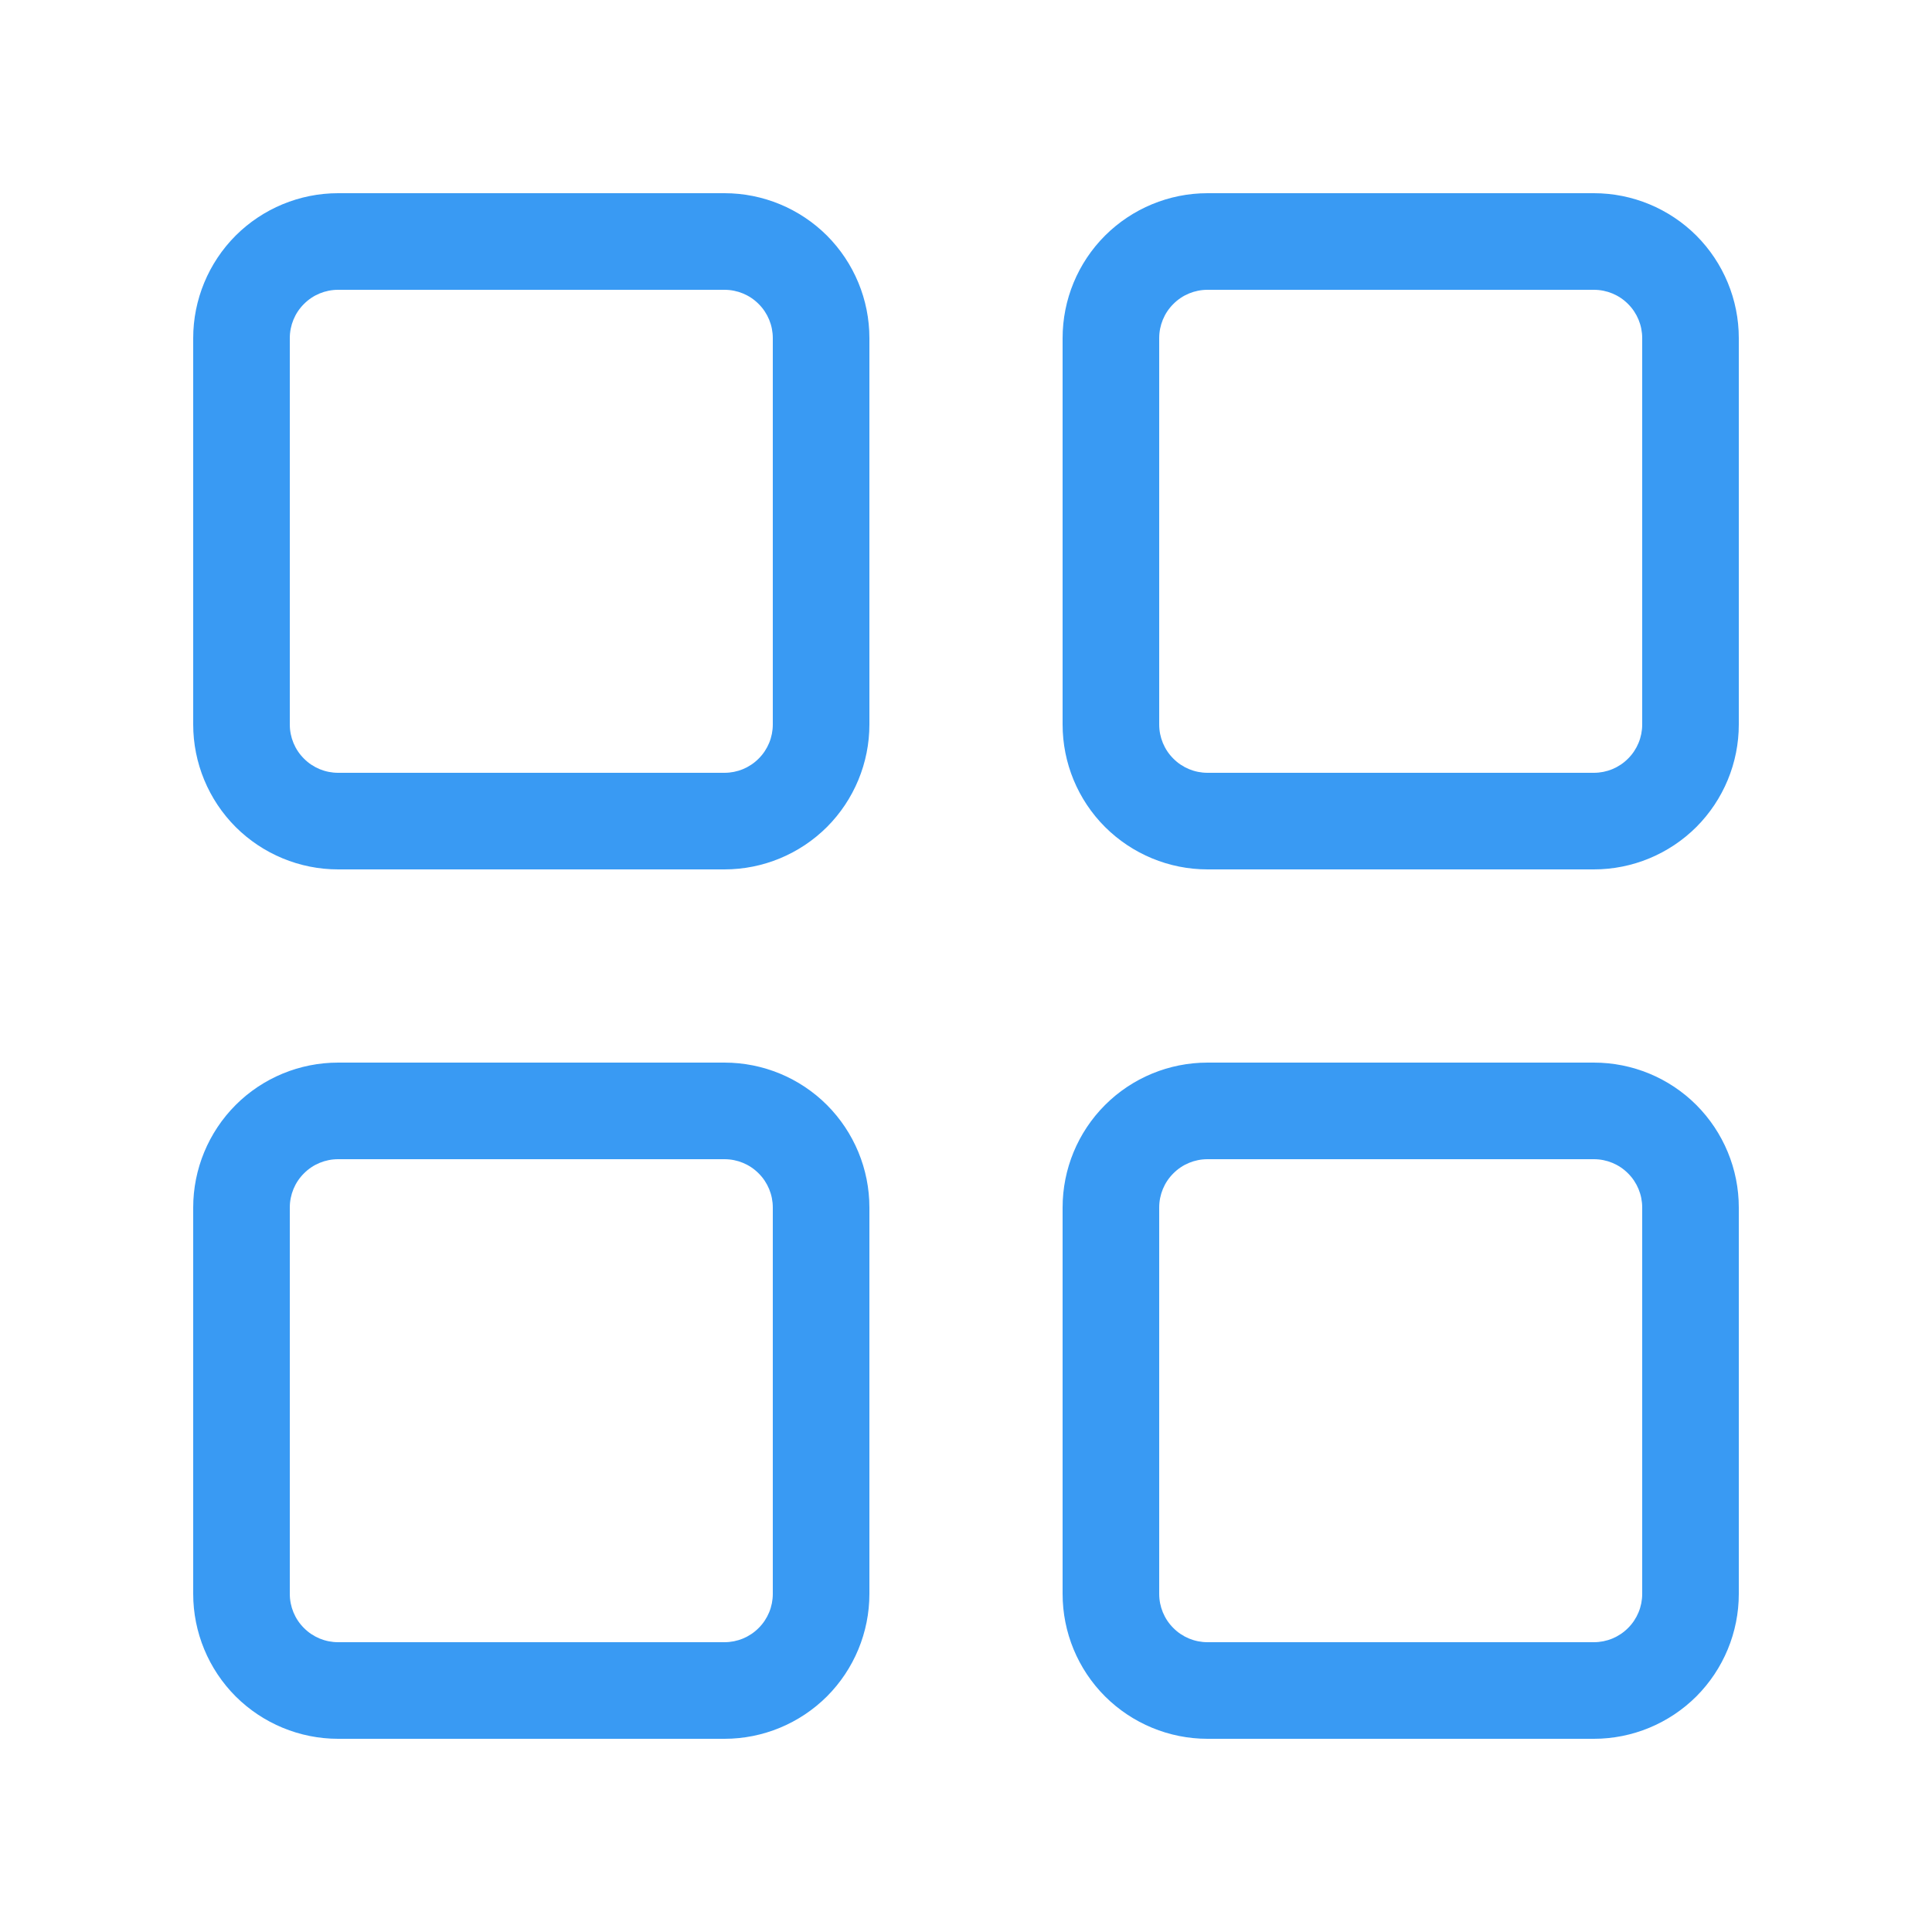
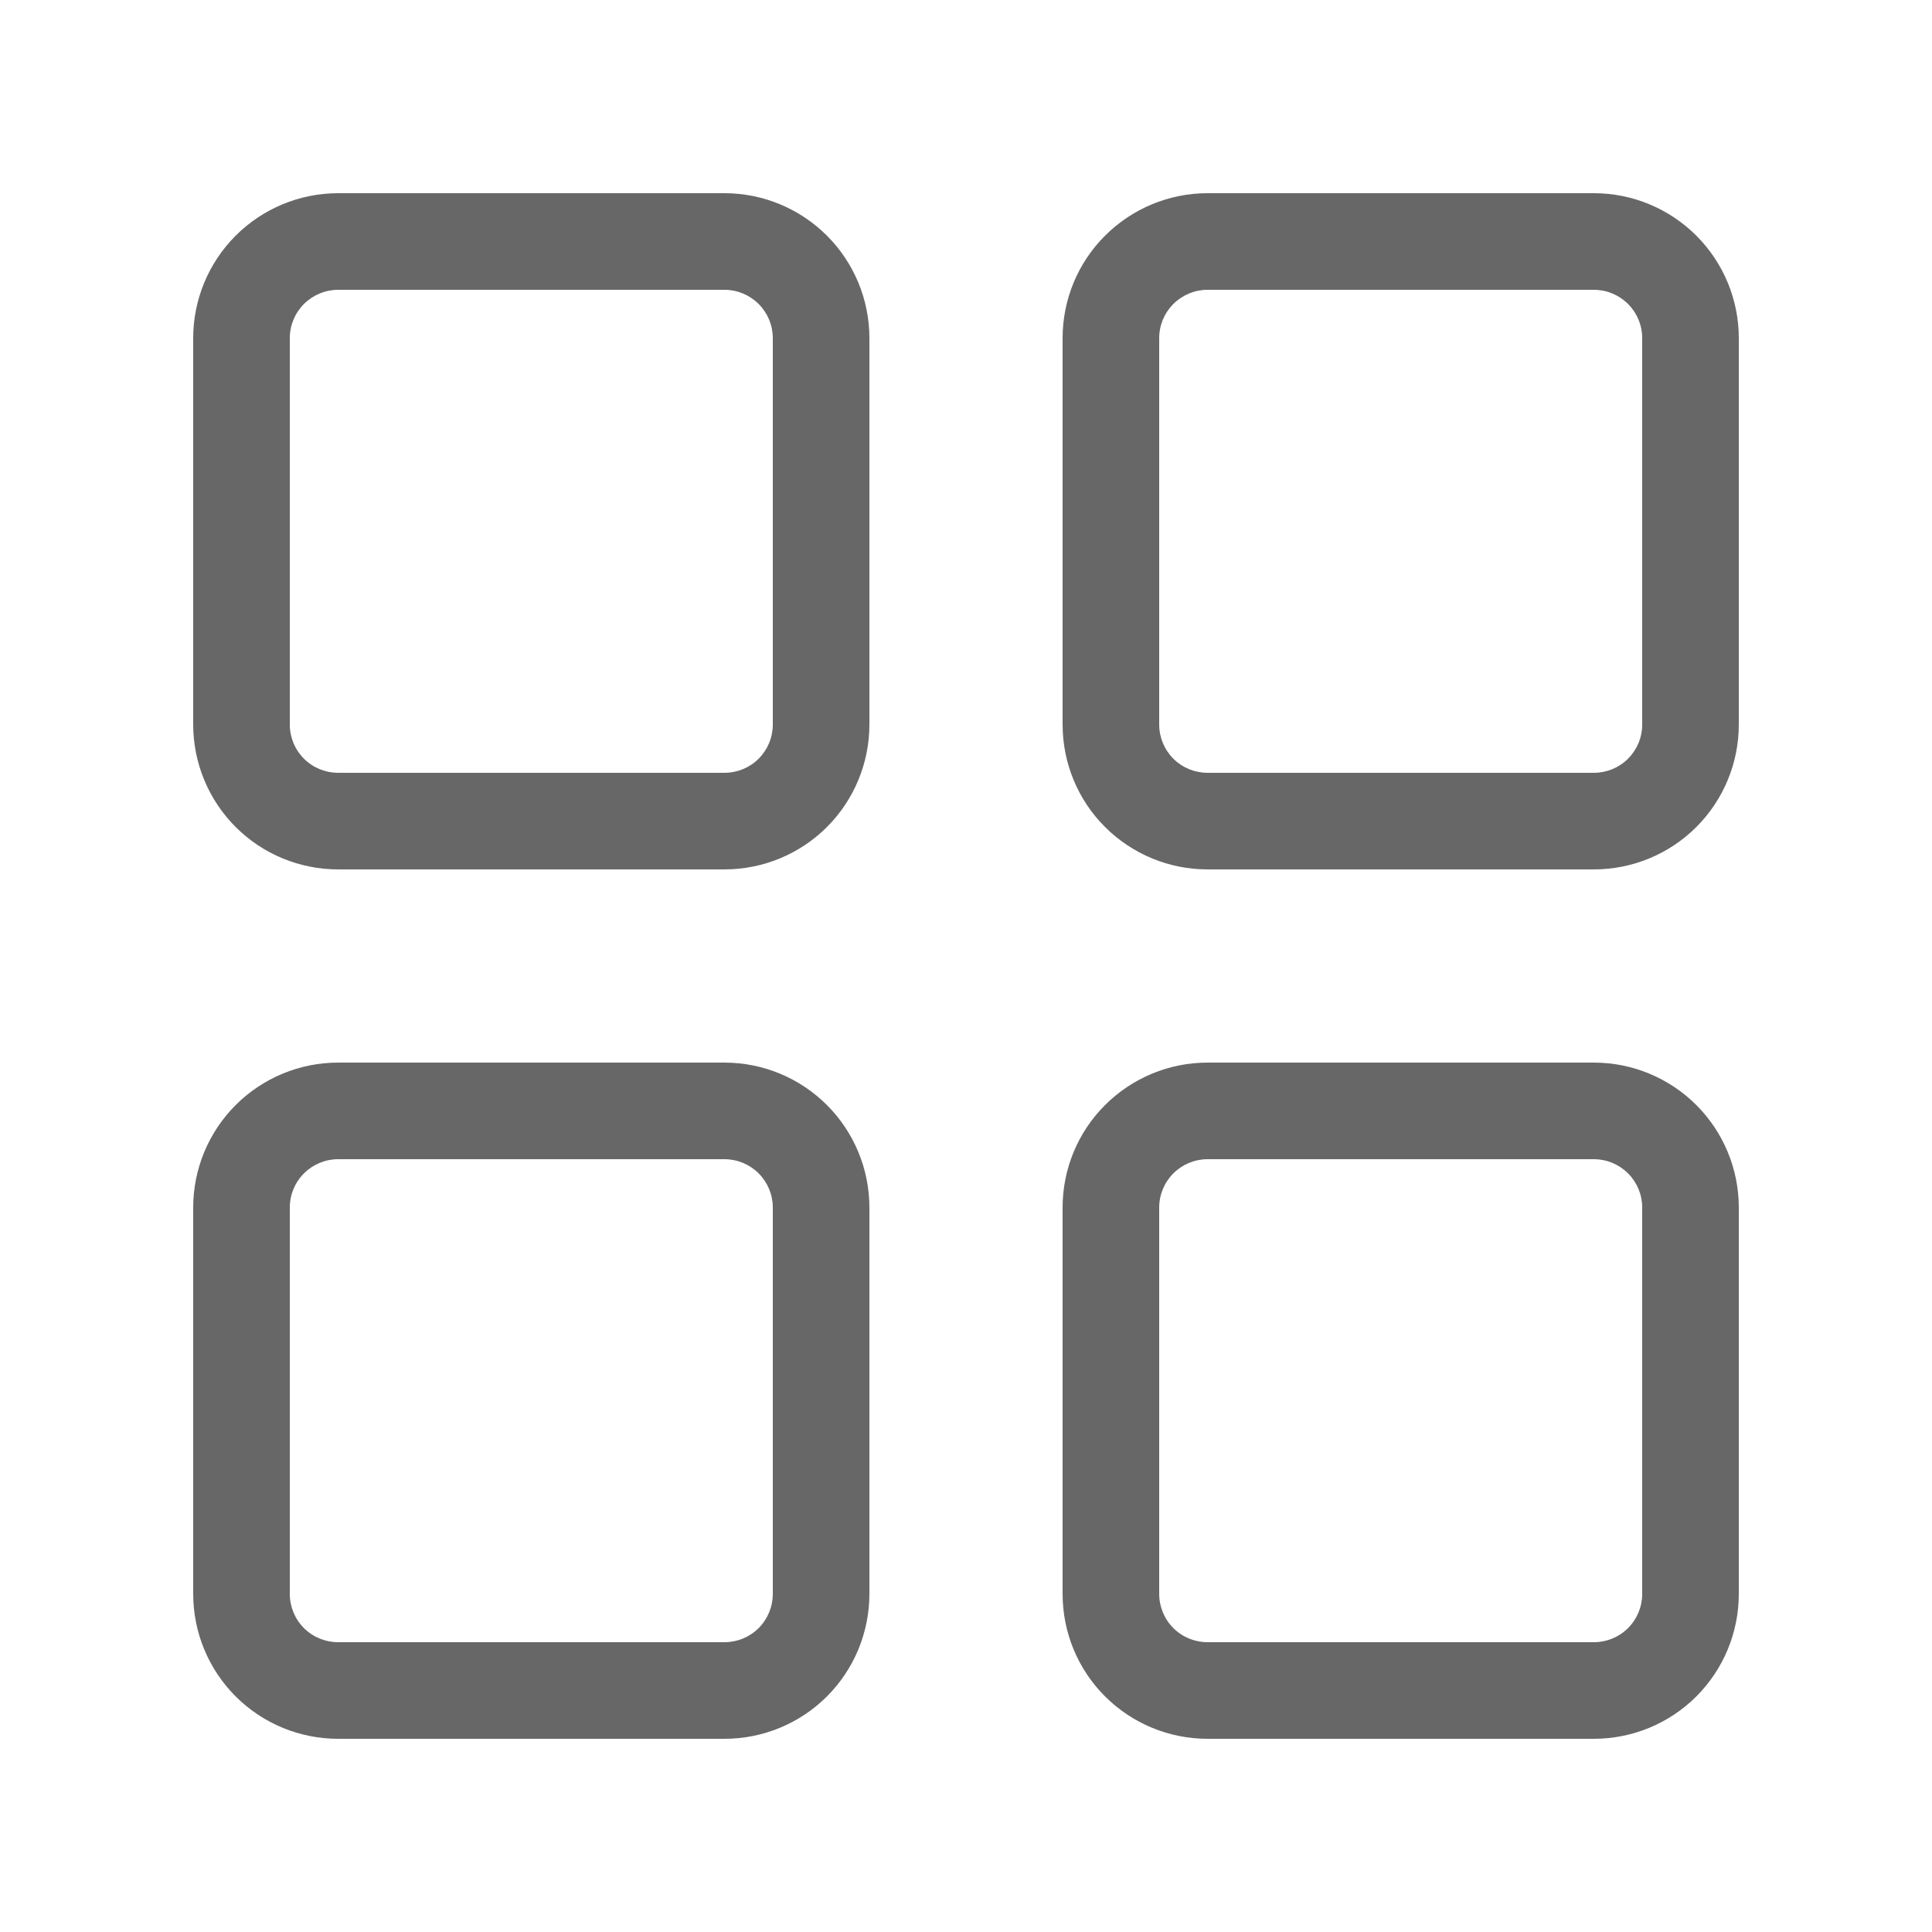
<svg xmlns="http://www.w3.org/2000/svg" width="24" height="24" viewBox="0 0 24 24" fill="none">
-   <path d="M9 13.2C9.477 13.2 9.935 13.389 10.273 13.727C10.61 14.065 10.8 14.523 10.8 15V19.8C10.8 20.277 10.61 20.735 10.273 21.073C9.935 21.41 9.477 21.6 9 21.6H4.2C3.723 21.6 3.265 21.41 2.927 21.073C2.59 20.735 2.4 20.277 2.4 19.8V15C2.4 14.523 2.59 14.065 2.927 13.727C3.265 13.389 3.723 13.2 4.2 13.2H9ZM19.8 13.2C20.277 13.2 20.735 13.389 21.073 13.727C21.41 14.065 21.6 14.523 21.6 15V19.8C21.6 20.277 21.41 20.735 21.073 21.073C20.735 21.41 20.277 21.6 19.8 21.6H15C14.523 21.6 14.065 21.41 13.727 21.073C13.389 20.735 13.2 20.277 13.2 19.8V15C13.2 14.523 13.389 14.065 13.727 13.727C14.065 13.389 14.523 13.2 15 13.2H19.8ZM9 14.4H4.2C4.041 14.4 3.888 14.463 3.776 14.576C3.663 14.688 3.6 14.841 3.6 15V19.8C3.6 19.959 3.663 20.112 3.776 20.224C3.888 20.337 4.041 20.4 4.2 20.4H9C9.159 20.4 9.312 20.337 9.424 20.224C9.537 20.112 9.6 19.959 9.6 19.8V15C9.6 14.841 9.537 14.688 9.424 14.576C9.312 14.463 9.159 14.4 9 14.4ZM19.8 14.4H15C14.841 14.4 14.688 14.463 14.576 14.576C14.463 14.688 14.4 14.841 14.4 15V19.8C14.4 19.959 14.463 20.112 14.576 20.224C14.688 20.337 14.841 20.4 15 20.4H19.8C19.959 20.4 20.112 20.337 20.224 20.224C20.337 20.112 20.4 19.959 20.4 19.8V15C20.4 14.841 20.337 14.688 20.224 14.576C20.112 14.463 19.959 14.4 19.8 14.4ZM9 2.4C9.477 2.4 9.935 2.59 10.273 2.927C10.61 3.265 10.8 3.723 10.8 4.2V9C10.8 9.477 10.61 9.935 10.273 10.273C9.935 10.61 9.477 10.8 9 10.8H4.2C3.723 10.8 3.265 10.61 2.927 10.273C2.59 9.935 2.4 9.477 2.4 9V4.2C2.4 3.723 2.59 3.265 2.927 2.927C3.265 2.59 3.723 2.4 4.2 2.4H9ZM19.8 2.4C20.277 2.4 20.735 2.59 21.073 2.927C21.41 3.265 21.6 3.723 21.6 4.2V9C21.6 9.477 21.41 9.935 21.073 10.273C20.735 10.61 20.277 10.8 19.8 10.8H15C14.523 10.8 14.065 10.61 13.727 10.273C13.389 9.935 13.2 9.477 13.2 9V4.2C13.2 3.723 13.389 3.265 13.727 2.927C14.065 2.59 14.523 2.4 15 2.4H19.8ZM9 3.6H4.2C4.041 3.6 3.888 3.663 3.776 3.776C3.663 3.888 3.6 4.041 3.6 4.2V9C3.6 9.159 3.663 9.312 3.776 9.424C3.888 9.537 4.041 9.6 4.2 9.6H9C9.159 9.6 9.312 9.537 9.424 9.424C9.537 9.312 9.6 9.159 9.6 9V4.2C9.6 4.041 9.537 3.888 9.424 3.776C9.312 3.663 9.159 3.6 9 3.6ZM19.8 3.6H15C14.841 3.6 14.688 3.663 14.576 3.776C14.463 3.888 14.4 4.041 14.4 4.2V9C14.4 9.159 14.463 9.312 14.576 9.424C14.688 9.537 14.841 9.6 15 9.6H19.8C19.959 9.6 20.112 9.537 20.224 9.424C20.337 9.312 20.4 9.159 20.4 9V4.2C20.4 4.041 20.337 3.888 20.224 3.776C20.112 3.663 19.959 3.6 19.8 3.6Z" fill="#399AF3" />
+   <path d="M9 13.2C9.477 13.2 9.935 13.39 10.273 13.728C10.61 14.065 10.8 14.523 10.8 15V19.8C10.8 20.278 10.61 20.736 10.273 21.073C9.935 21.411 9.477 21.6 9 21.6H4.2C3.723 21.6 3.265 21.411 2.927 21.073C2.59 20.736 2.4 20.278 2.4 19.8V15C2.4 14.523 2.59 14.065 2.927 13.728C3.265 13.39 3.723 13.2 4.2 13.2H9ZM19.8 13.2C20.277 13.2 20.735 13.39 21.073 13.728C21.41 14.065 21.6 14.523 21.6 15V19.8C21.6 20.278 21.41 20.736 21.073 21.073C20.735 21.411 20.277 21.6 19.8 21.6H15C14.523 21.6 14.065 21.411 13.727 21.073C13.389 20.736 13.2 20.278 13.2 19.8V15C13.2 14.523 13.389 14.065 13.727 13.728C14.065 13.39 14.523 13.2 15 13.2H19.8ZM9 14.4H4.2C4.041 14.4 3.888 14.464 3.776 14.576C3.663 14.689 3.6 14.841 3.6 15V19.8C3.6 19.959 3.663 20.112 3.776 20.225C3.888 20.337 4.041 20.4 4.2 20.4H9C9.159 20.4 9.312 20.337 9.424 20.225C9.537 20.112 9.6 19.959 9.6 19.8V15C9.6 14.841 9.537 14.689 9.424 14.576C9.312 14.464 9.159 14.4 9 14.4ZM19.8 14.4H15C14.841 14.4 14.688 14.464 14.576 14.576C14.463 14.689 14.4 14.841 14.4 15V19.8C14.4 19.959 14.463 20.112 14.576 20.225C14.688 20.337 14.841 20.4 15 20.4H19.8C19.959 20.4 20.112 20.337 20.224 20.225C20.337 20.112 20.4 19.959 20.4 19.8V15C20.4 14.841 20.337 14.689 20.224 14.576C20.112 14.464 19.959 14.4 19.8 14.4ZM9 2.4C9.477 2.4 9.935 2.59 10.273 2.928C10.61 3.265 10.8 3.723 10.8 4.2V9C10.8 9.478 10.61 9.936 10.273 10.273C9.935 10.611 9.477 10.8 9 10.8H4.2C3.723 10.8 3.265 10.611 2.927 10.273C2.59 9.936 2.4 9.478 2.4 9V4.2C2.4 3.723 2.59 3.265 2.927 2.928C3.265 2.59 3.723 2.4 4.2 2.4H9ZM19.8 2.4C20.277 2.4 20.735 2.59 21.073 2.928C21.41 3.265 21.6 3.723 21.6 4.2V9C21.6 9.478 21.41 9.936 21.073 10.273C20.735 10.611 20.277 10.8 19.8 10.8H15C14.523 10.8 14.065 10.611 13.727 10.273C13.389 9.936 13.2 9.478 13.2 9V4.2C13.2 3.723 13.389 3.265 13.727 2.928C14.065 2.59 14.523 2.4 15 2.4H19.8ZM9 3.6H4.2C4.041 3.6 3.888 3.664 3.776 3.776C3.663 3.889 3.6 4.041 3.6 4.2V9C3.6 9.16 3.663 9.312 3.776 9.425C3.888 9.537 4.041 9.6 4.2 9.6H9C9.159 9.6 9.312 9.537 9.424 9.425C9.537 9.312 9.6 9.16 9.6 9V4.2C9.6 4.041 9.537 3.889 9.424 3.776C9.312 3.664 9.159 3.6 9 3.6ZM19.8 3.6H15C14.841 3.6 14.688 3.664 14.576 3.776C14.463 3.889 14.4 4.041 14.4 4.2V9C14.4 9.16 14.463 9.312 14.576 9.425C14.688 9.537 14.841 9.6 15 9.6H19.8C19.959 9.6 20.112 9.537 20.224 9.425C20.337 9.312 20.4 9.16 20.4 9V4.2C20.4 4.041 20.337 3.889 20.224 3.776C20.112 3.664 19.959 3.6 19.8 3.6Z" fill="#676767" />
</svg>
